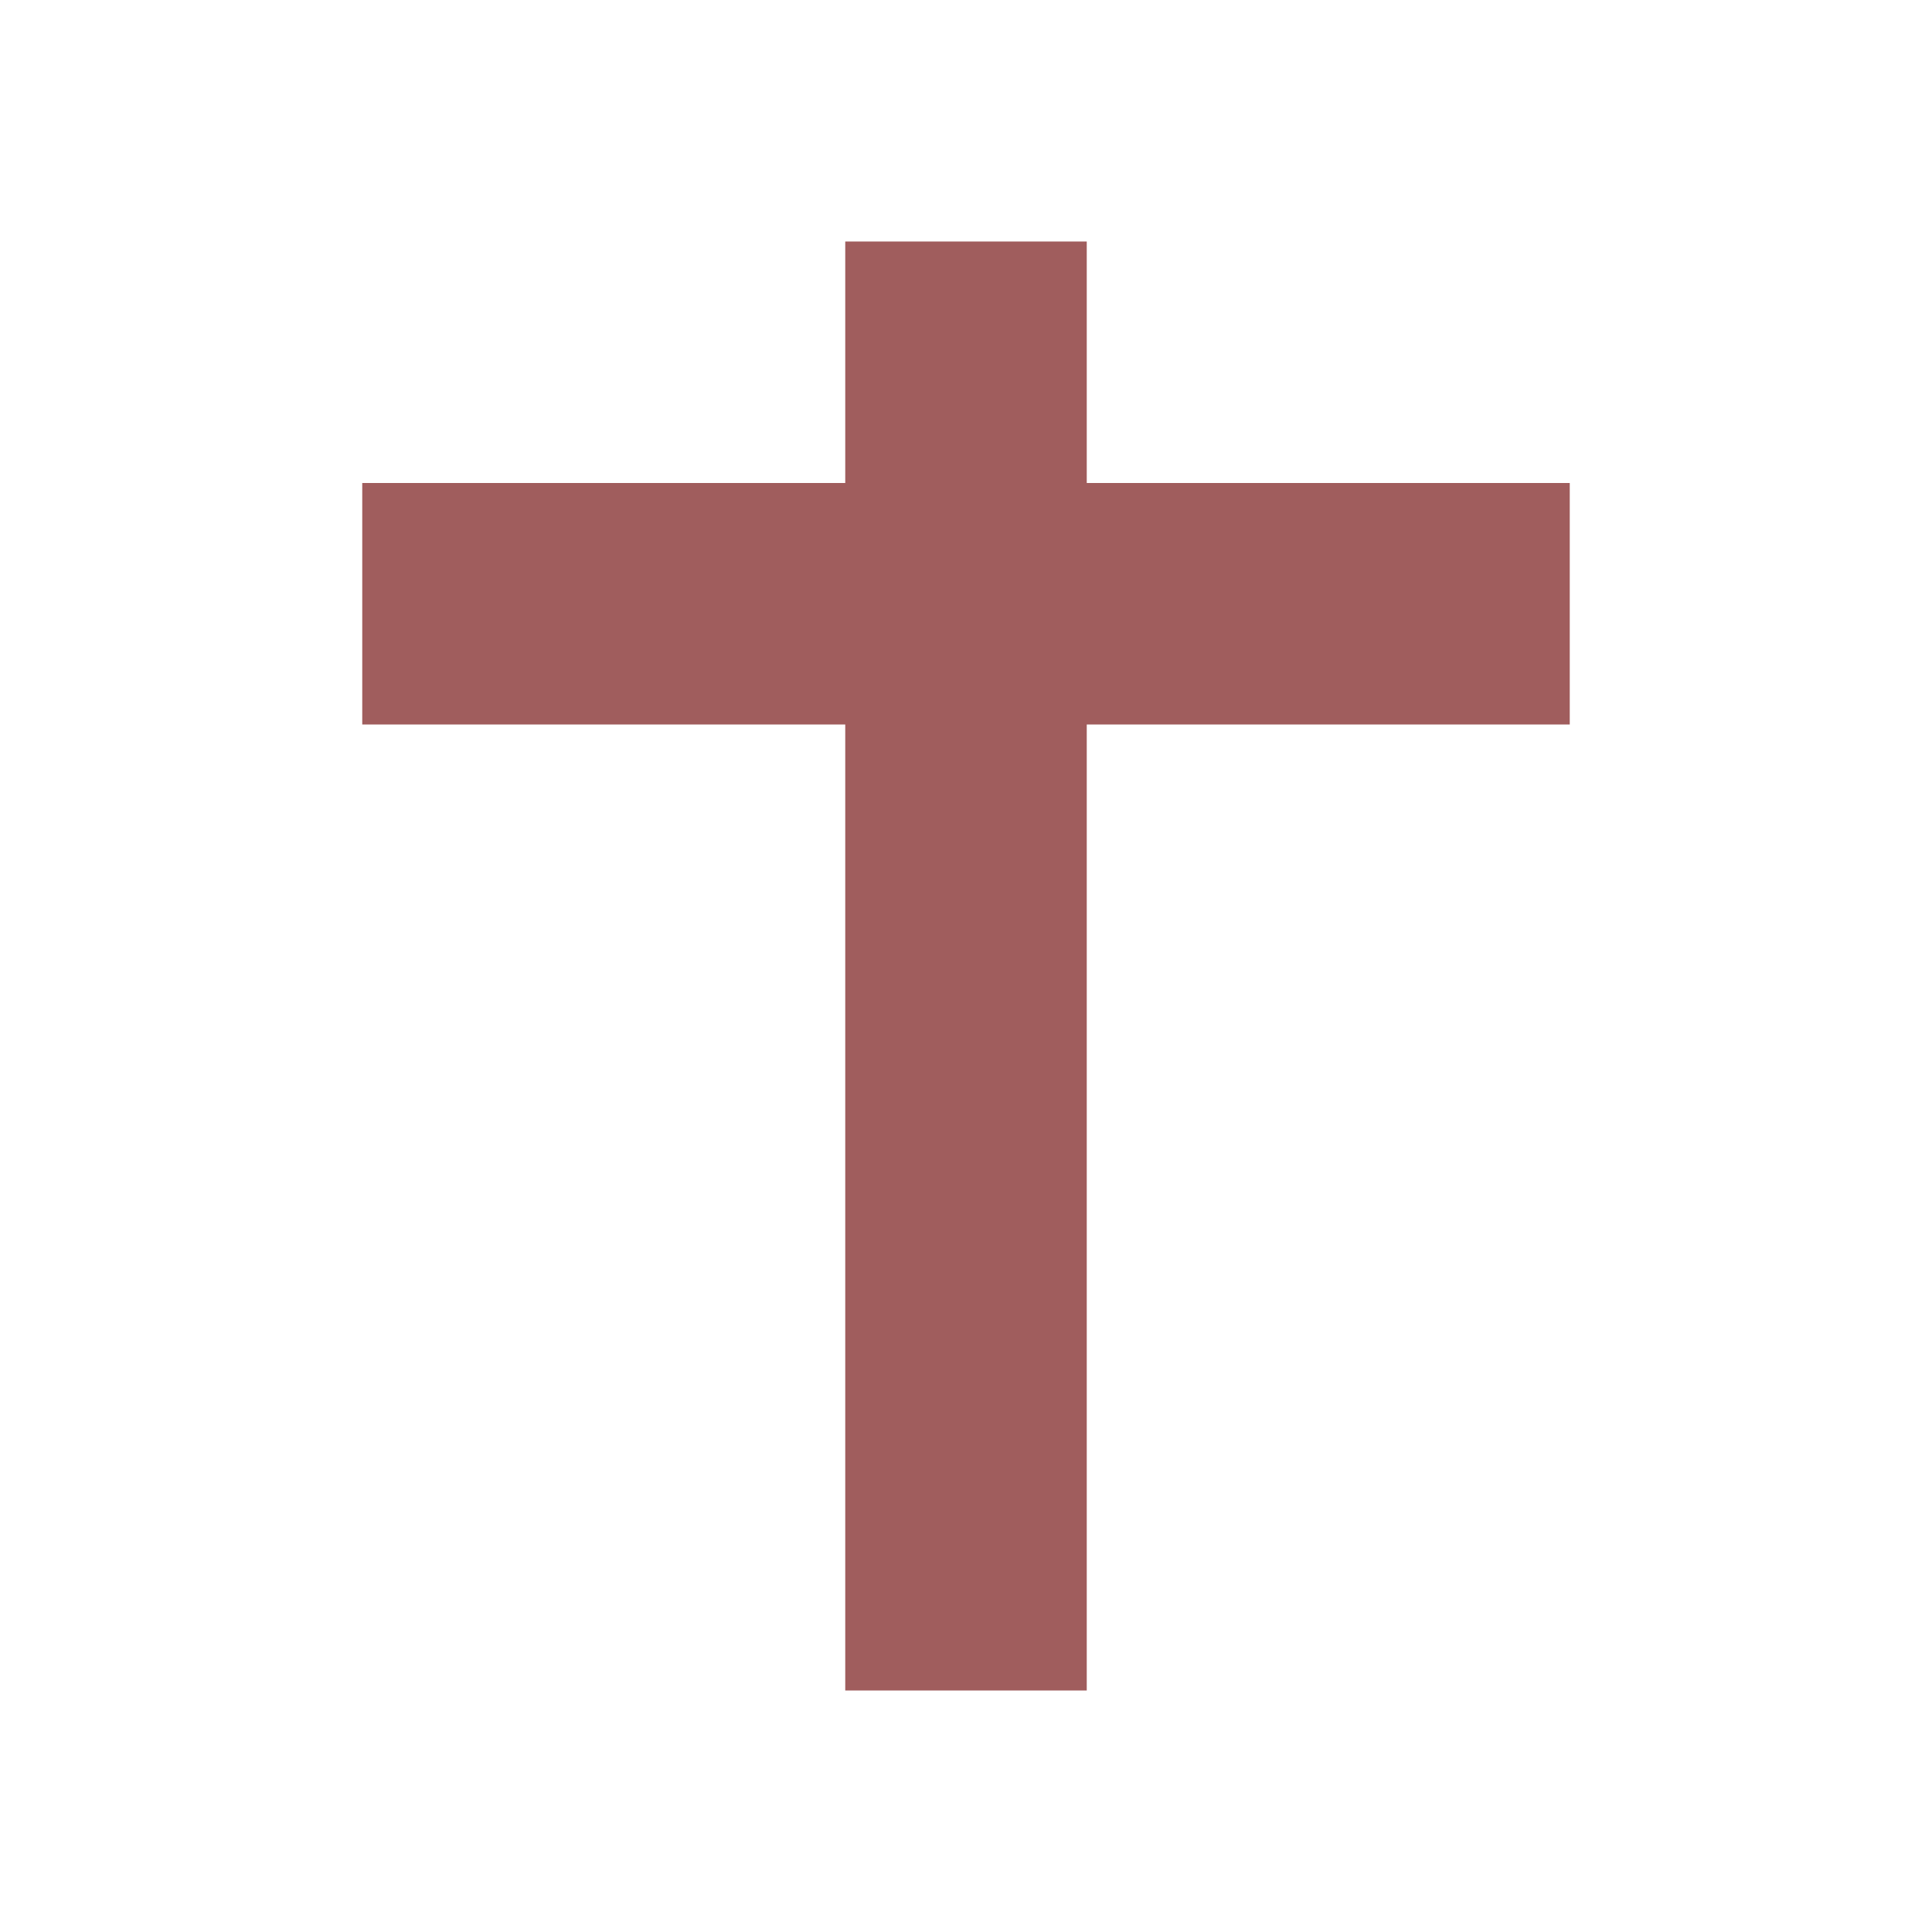
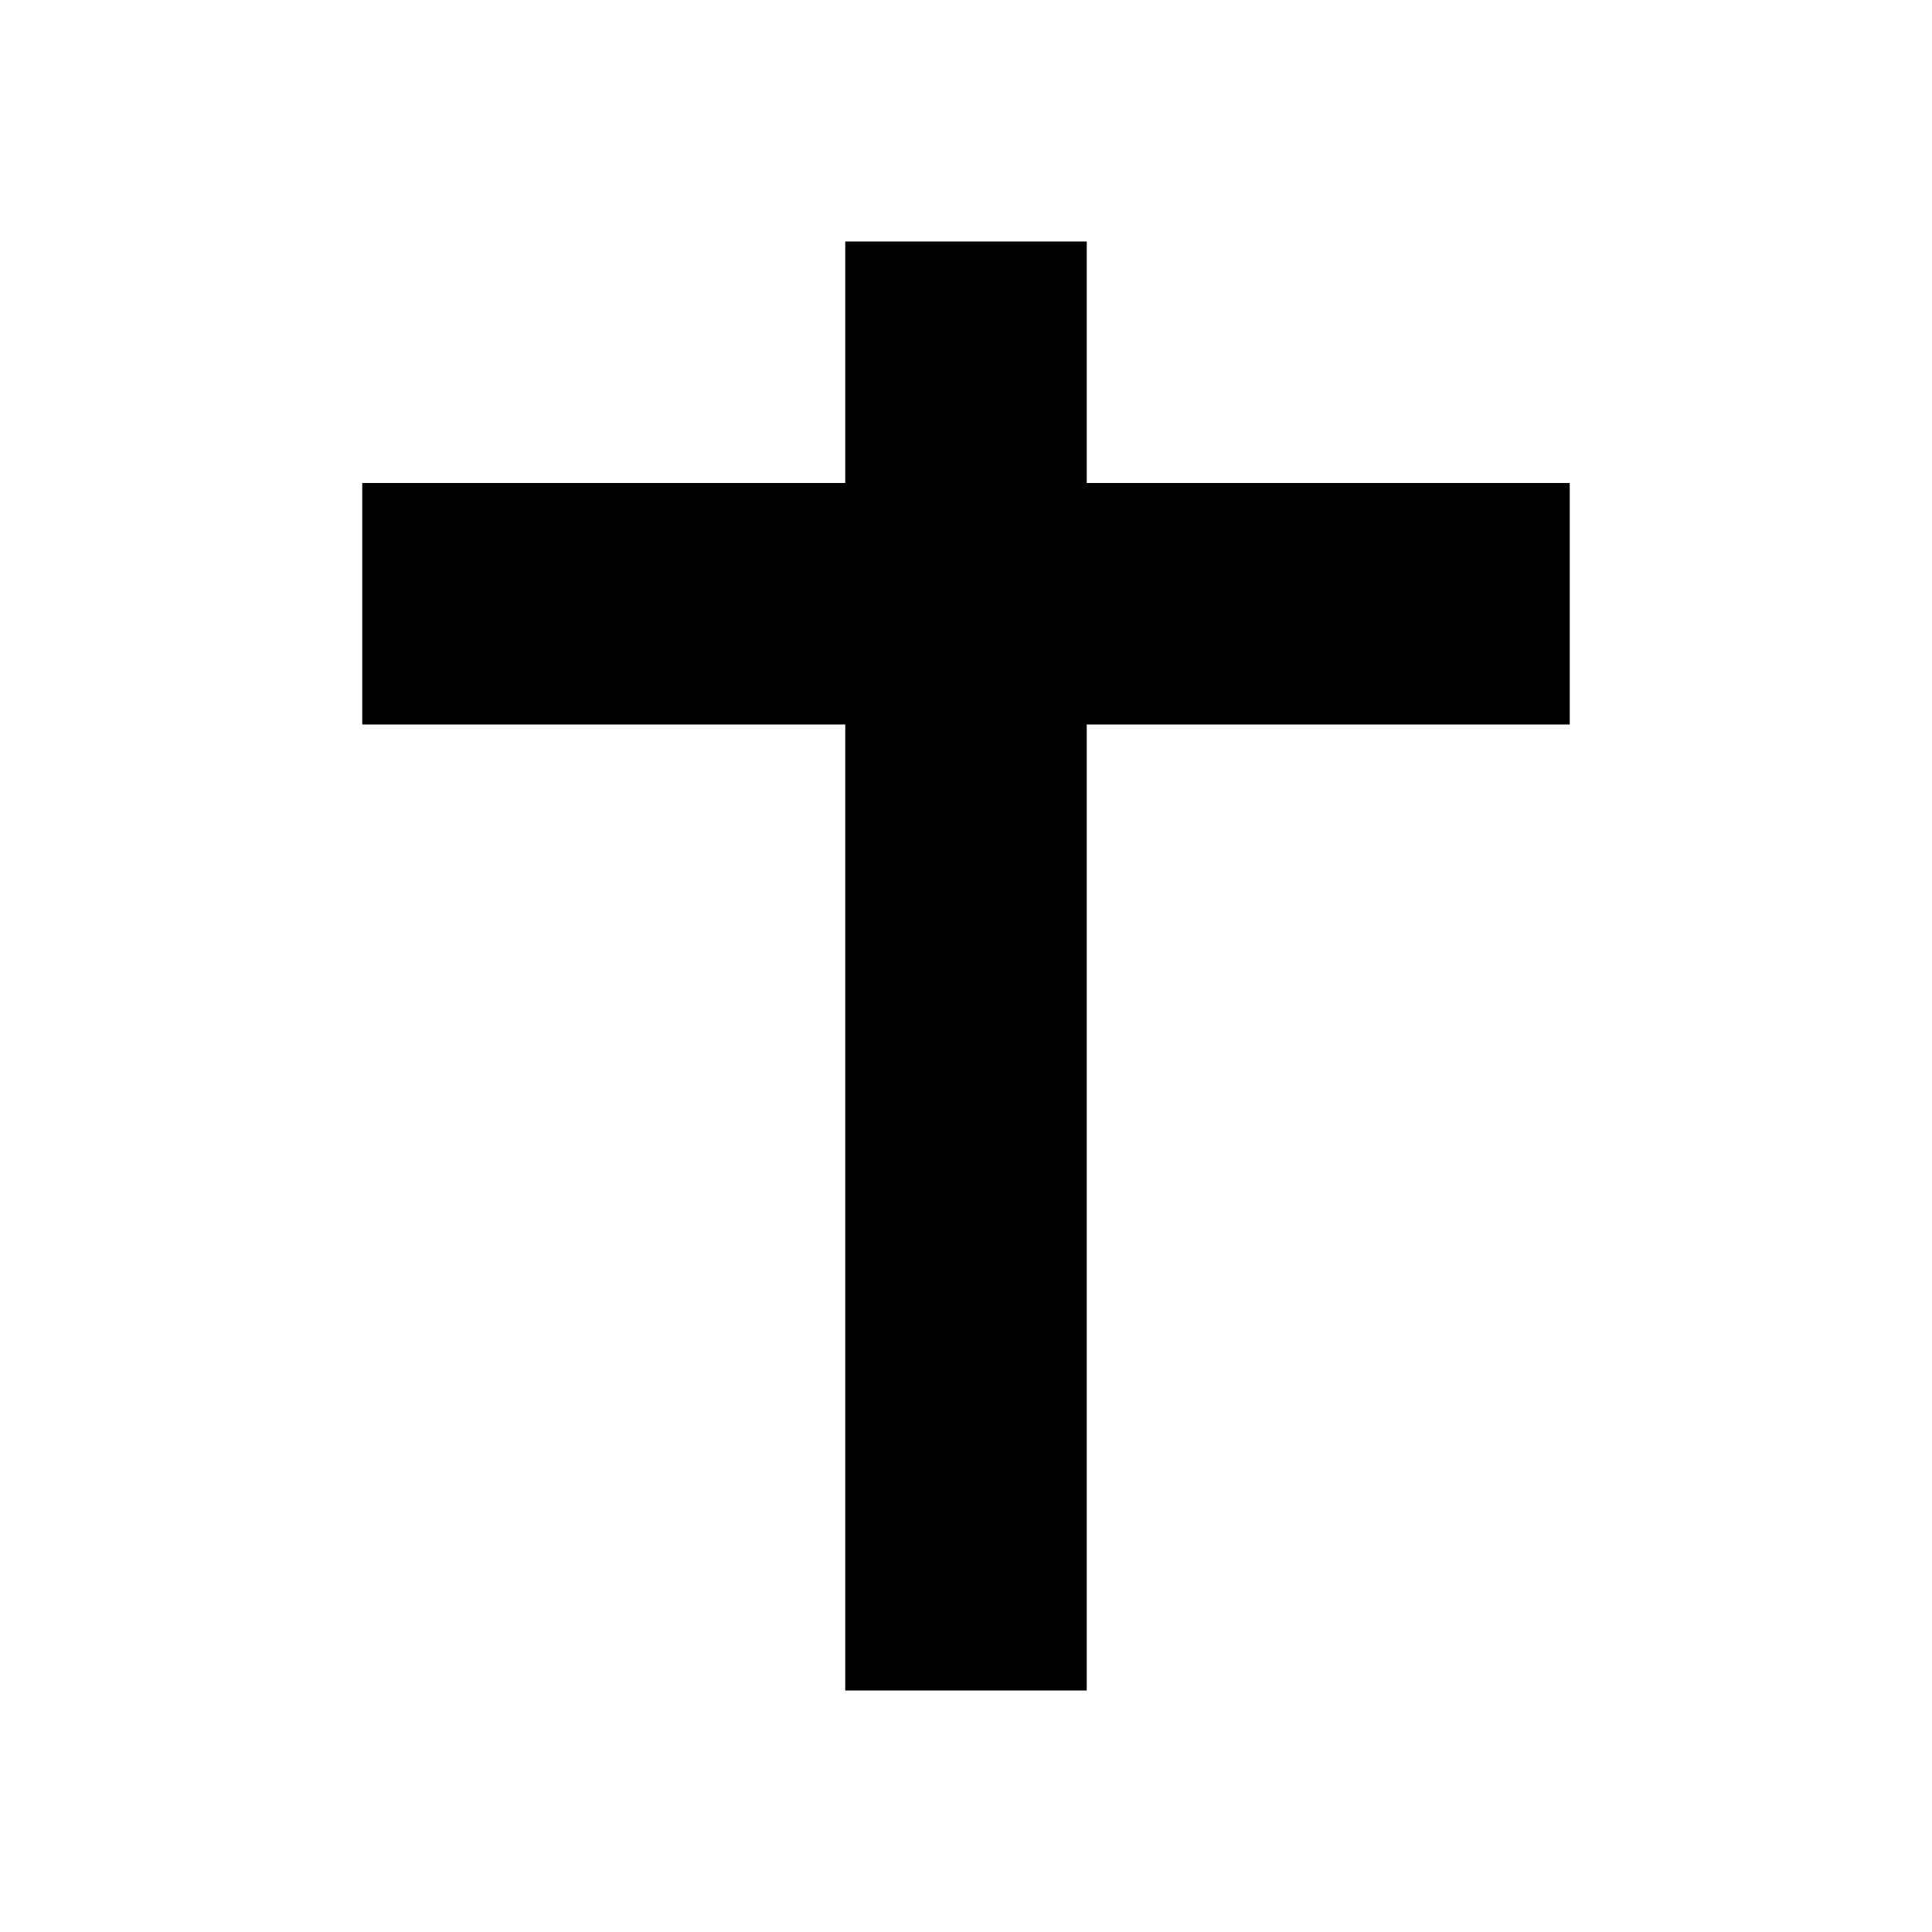
- <svg xmlns="http://www.w3.org/2000/svg" fill="#a05d5d" width="800px" height="800px" viewBox="0 0 32 32" version="1.1">
+ <svg xmlns="http://www.w3.org/2000/svg" fill="#000" width="800px" height="800px" viewBox="0 0 32 32" version="1.1">
  <g id="SVGRepo_bgCarrier" stroke-width="0" />
  <g id="SVGRepo_tracerCarrier" stroke-linecap="round" stroke-linejoin="round" />
  <g id="SVGRepo_iconCarrier">
    <path d="M26 8v4h-8v16h-4v-16h-8v-4h8v-4h4v4h8z" />
  </g>
</svg>
